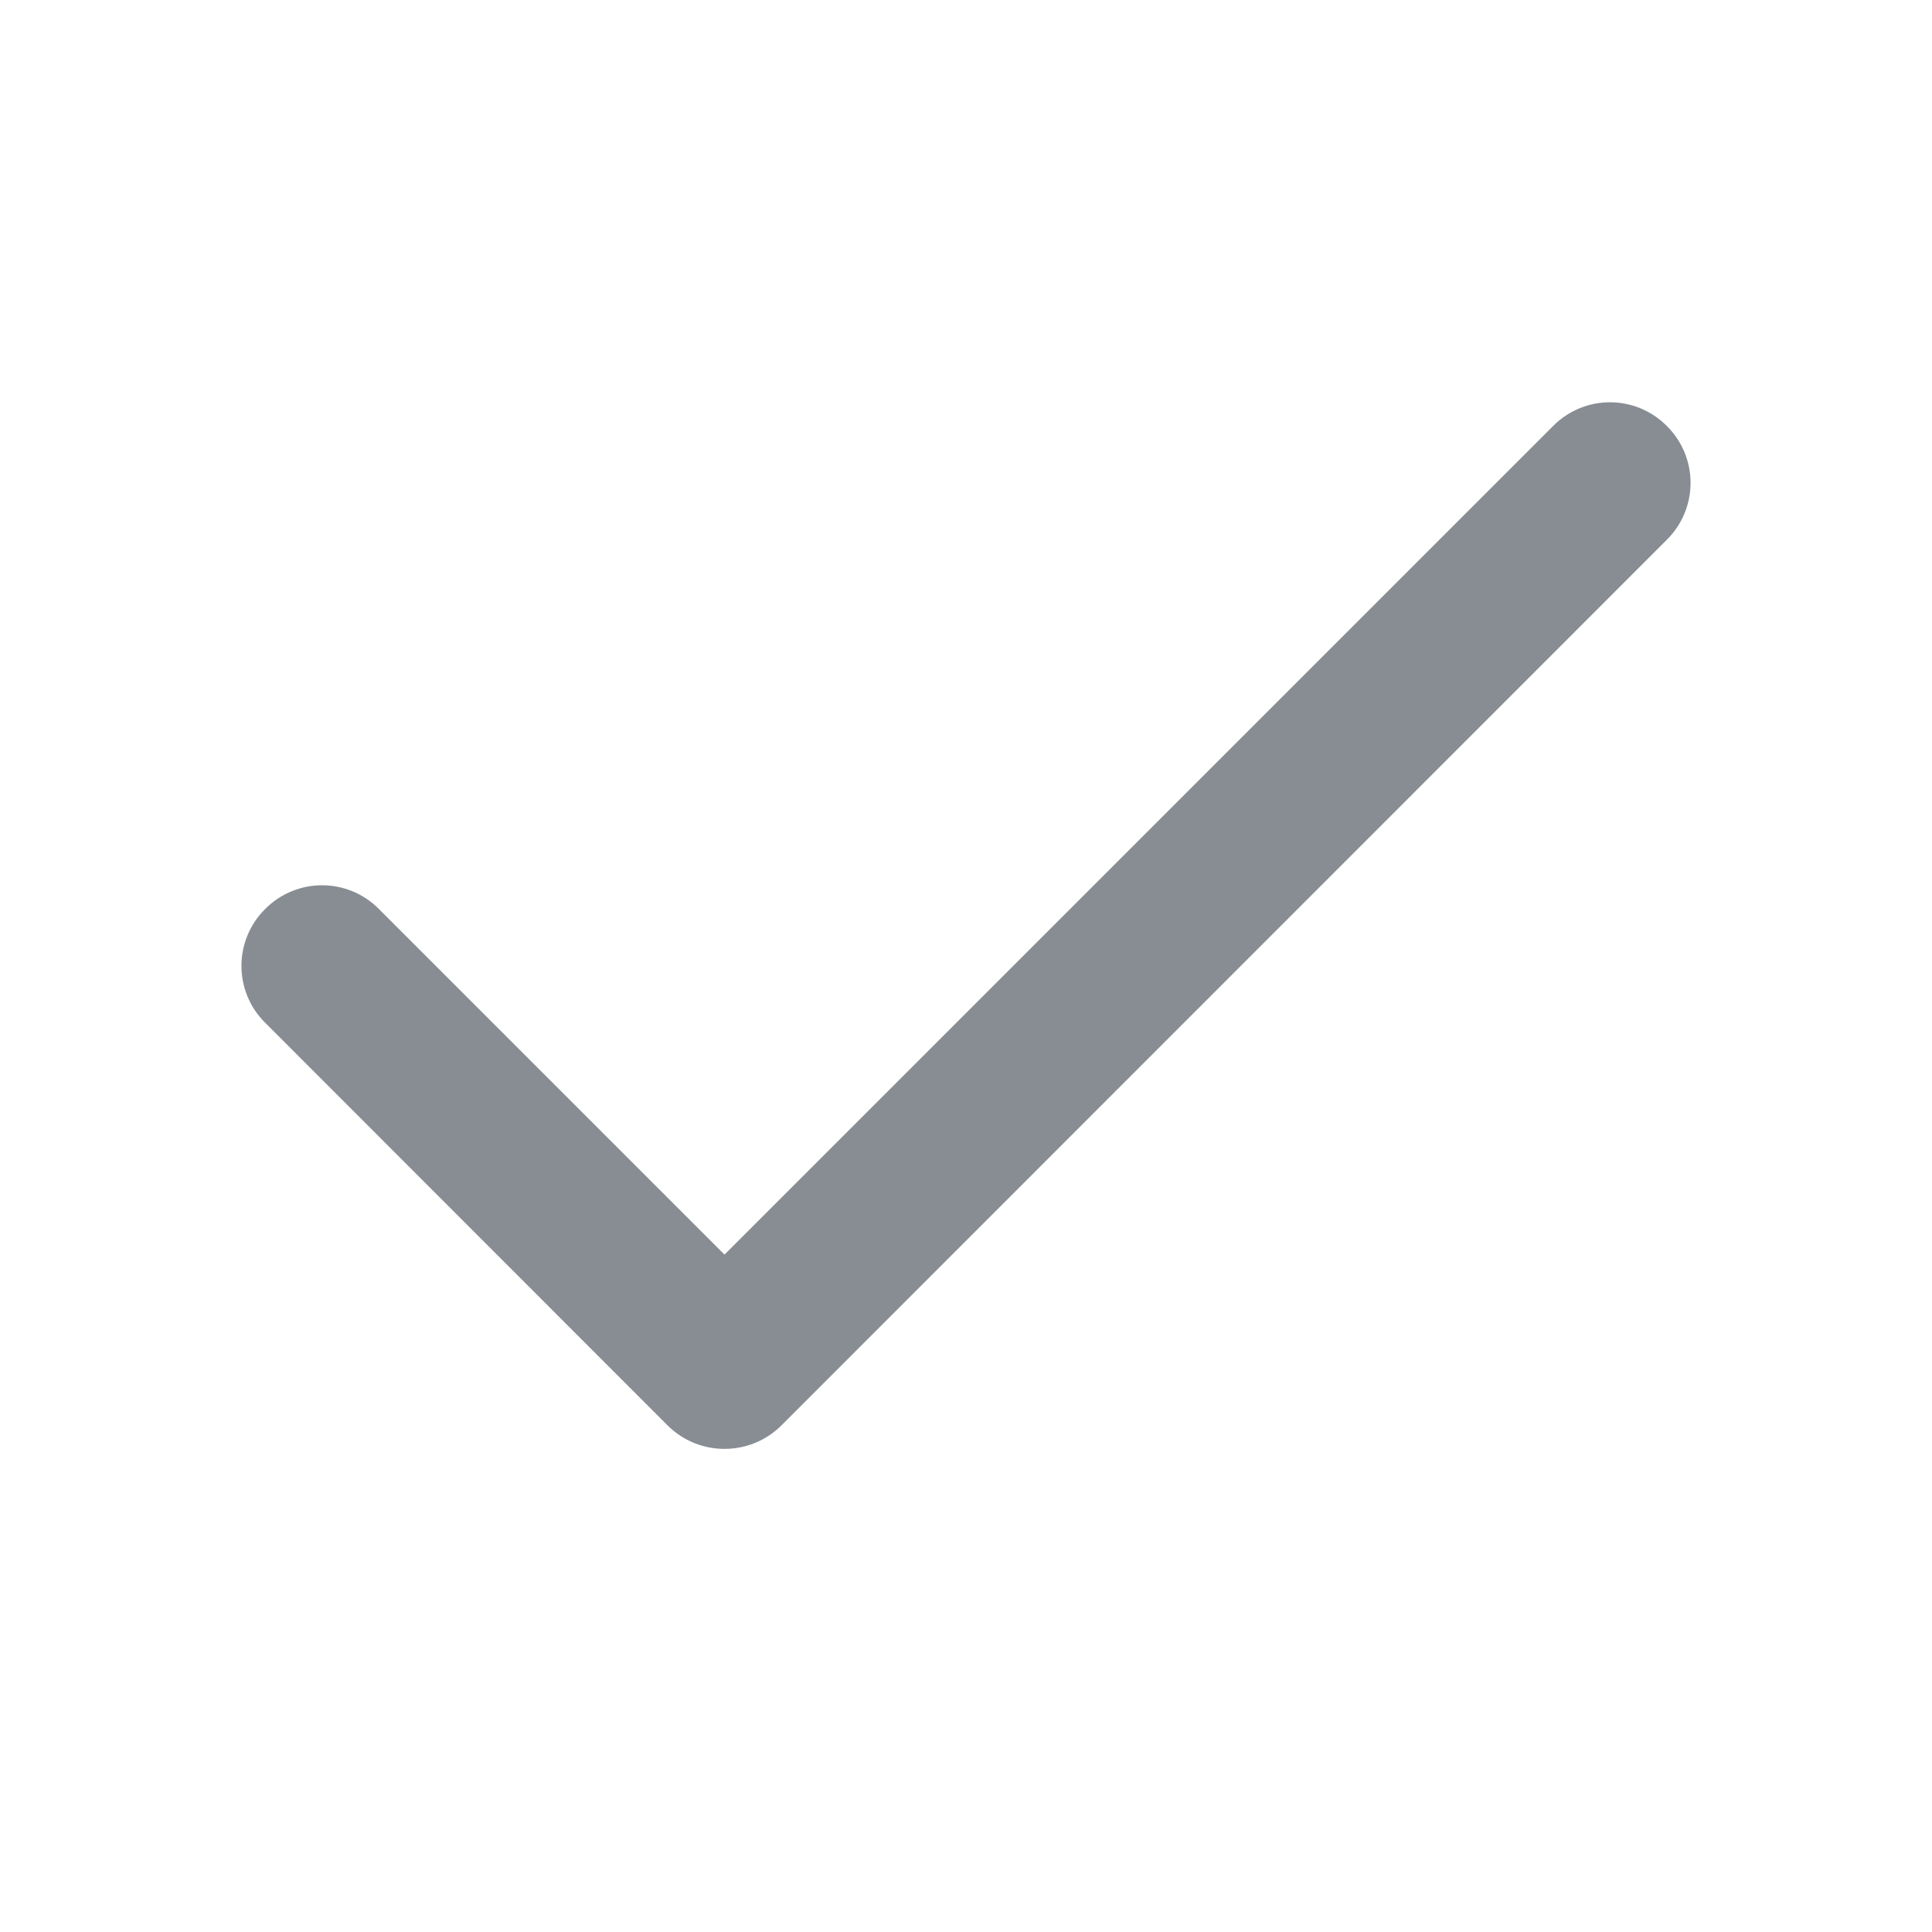
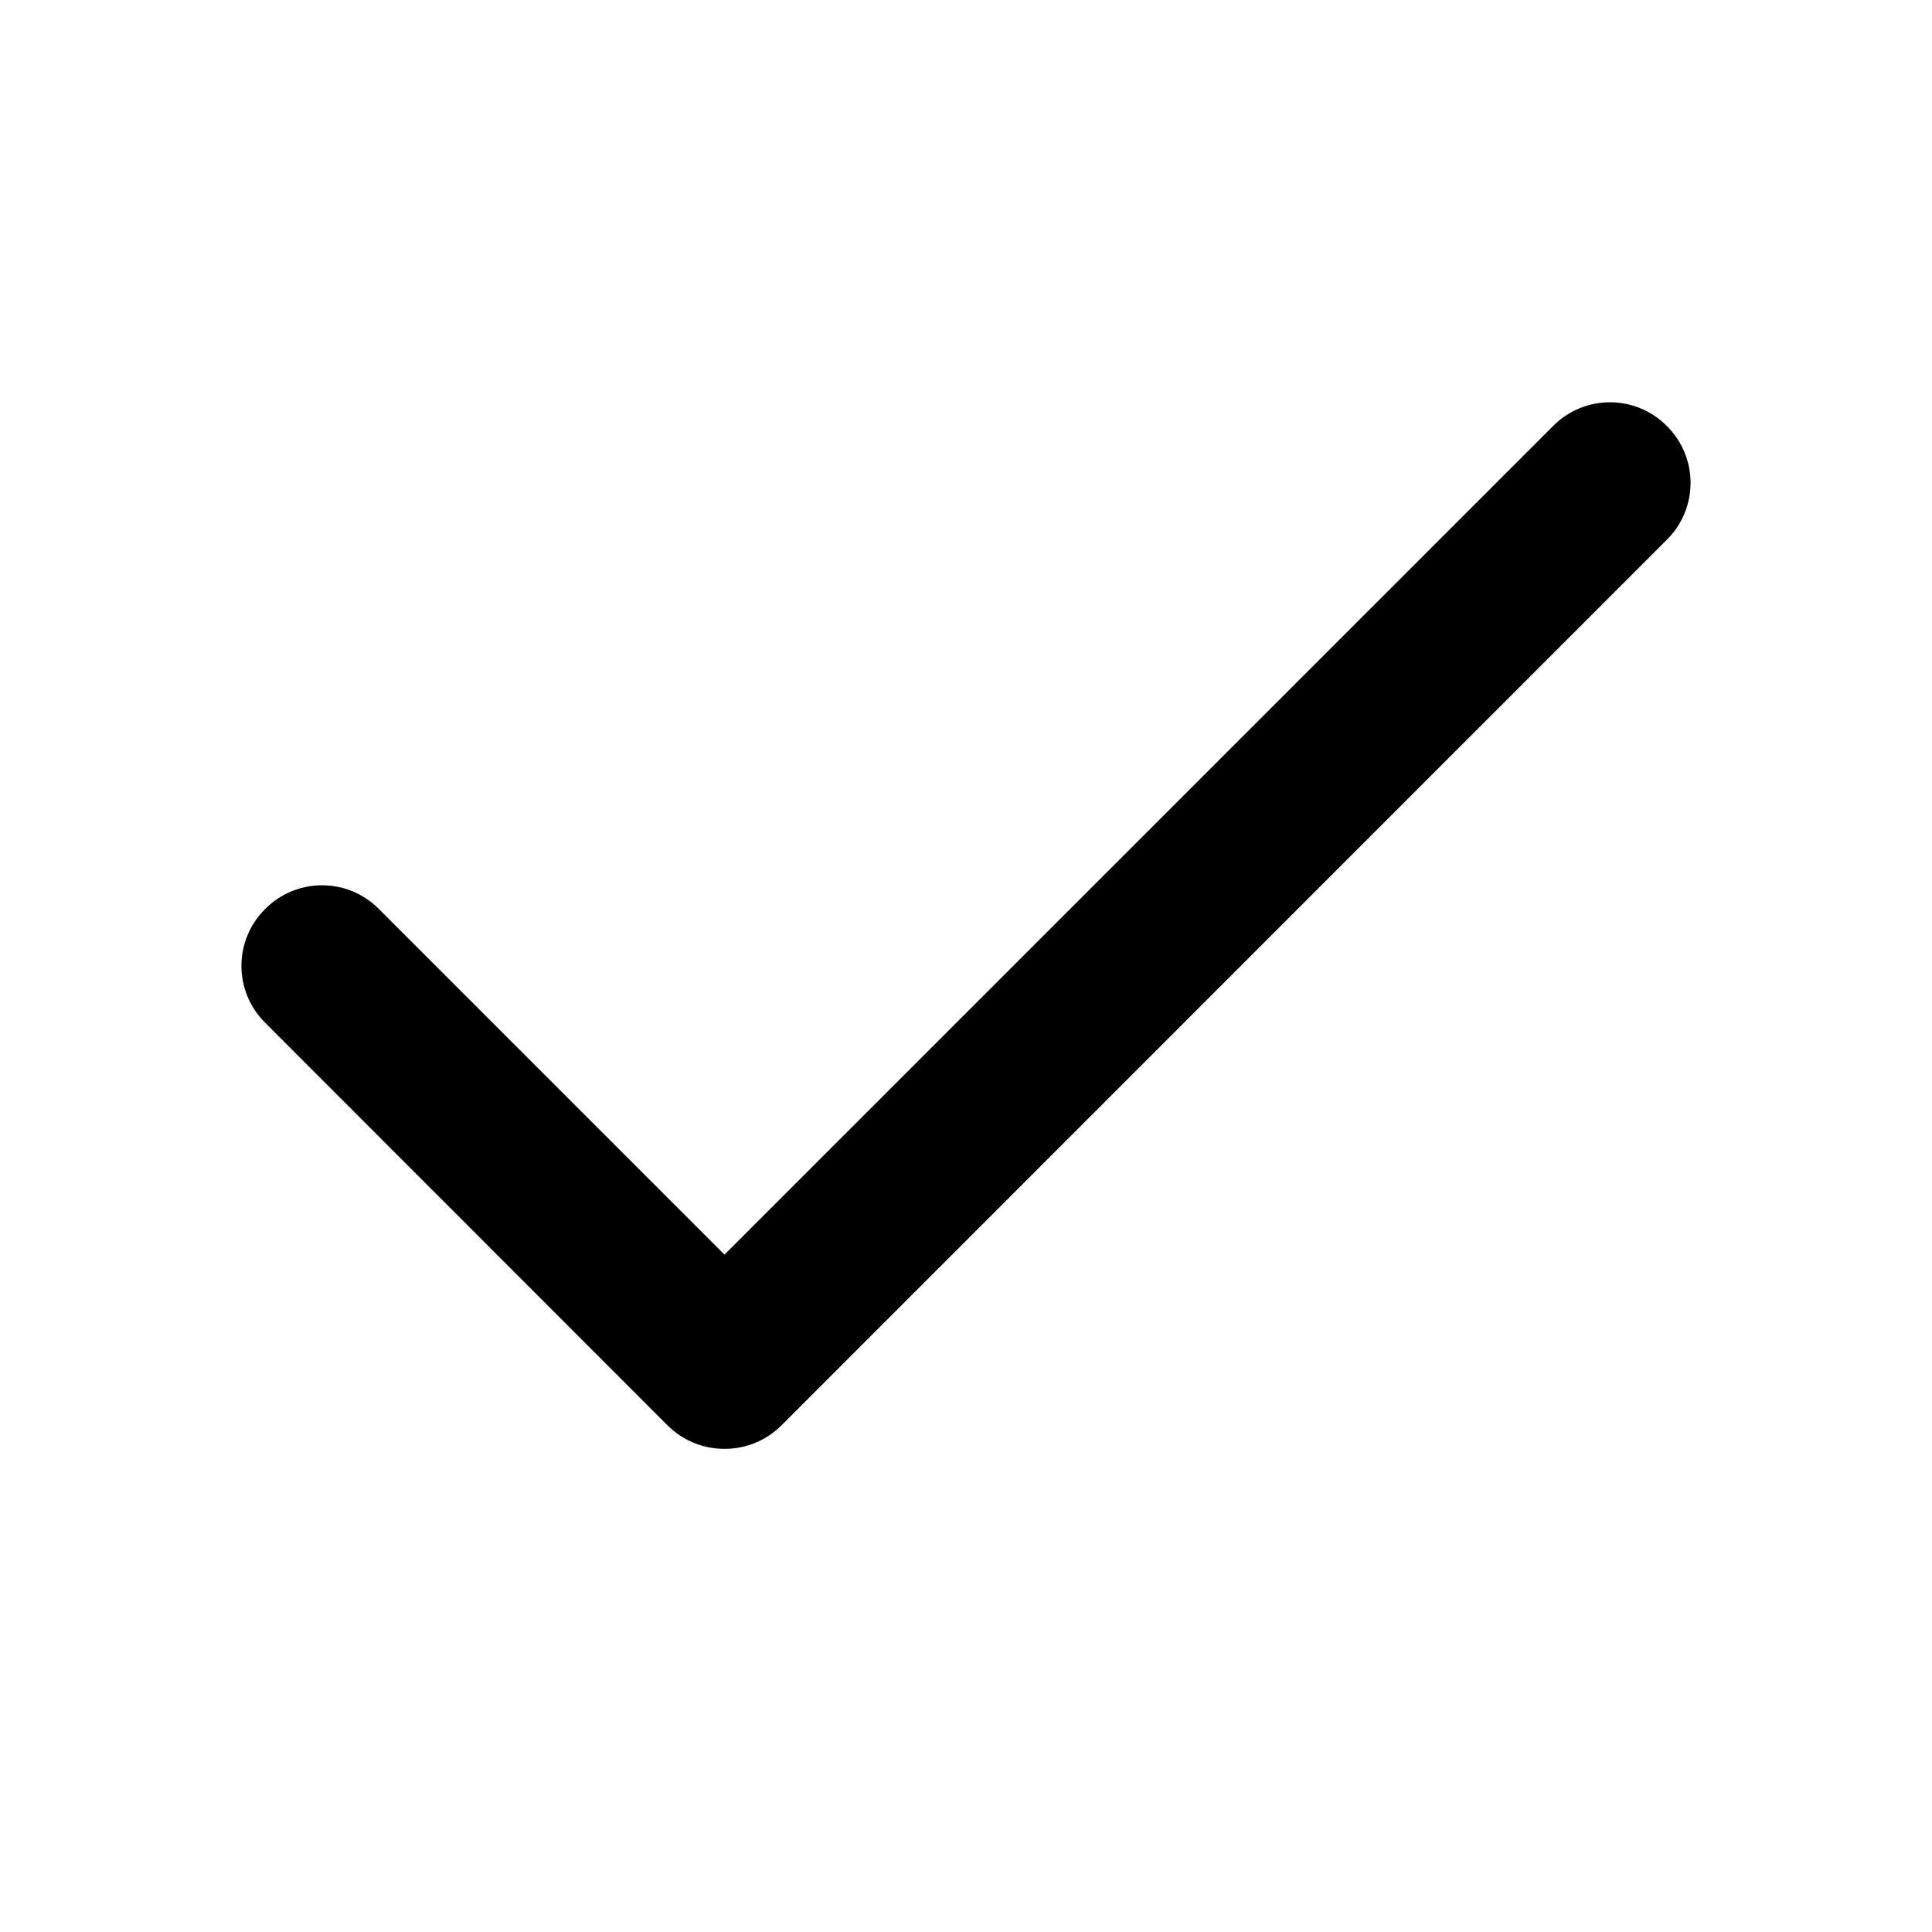
<svg xmlns="http://www.w3.org/2000/svg" width="8" height="8" viewBox="0 0 8 8" fill="none">
-   <path fill-rule="evenodd" clip-rule="evenodd" d="M6.902 1.764C7.033 1.894 7.033 2.105 6.902 2.235L3.236 5.902C3.106 6.032 2.894 6.032 2.764 5.902L1.098 4.235C0.967 4.105 0.967 3.894 1.098 3.764C1.228 3.633 1.439 3.633 1.569 3.764L3 5.195L6.431 1.764C6.561 1.633 6.772 1.633 6.902 1.764Z" fill="#878D93" />
+   <path fill-rule="evenodd" clip-rule="evenodd" d="M6.902 1.764C7.033 1.894 7.033 2.105 6.902 2.235L3.236 5.902C3.106 6.032 2.894 6.032 2.764 5.902L1.098 4.235C0.967 4.105 0.967 3.894 1.098 3.764C1.228 3.633 1.439 3.633 1.569 3.764L3 5.195L6.431 1.764C6.561 1.633 6.772 1.633 6.902 1.764Z" fill="currentColor" />
</svg>
